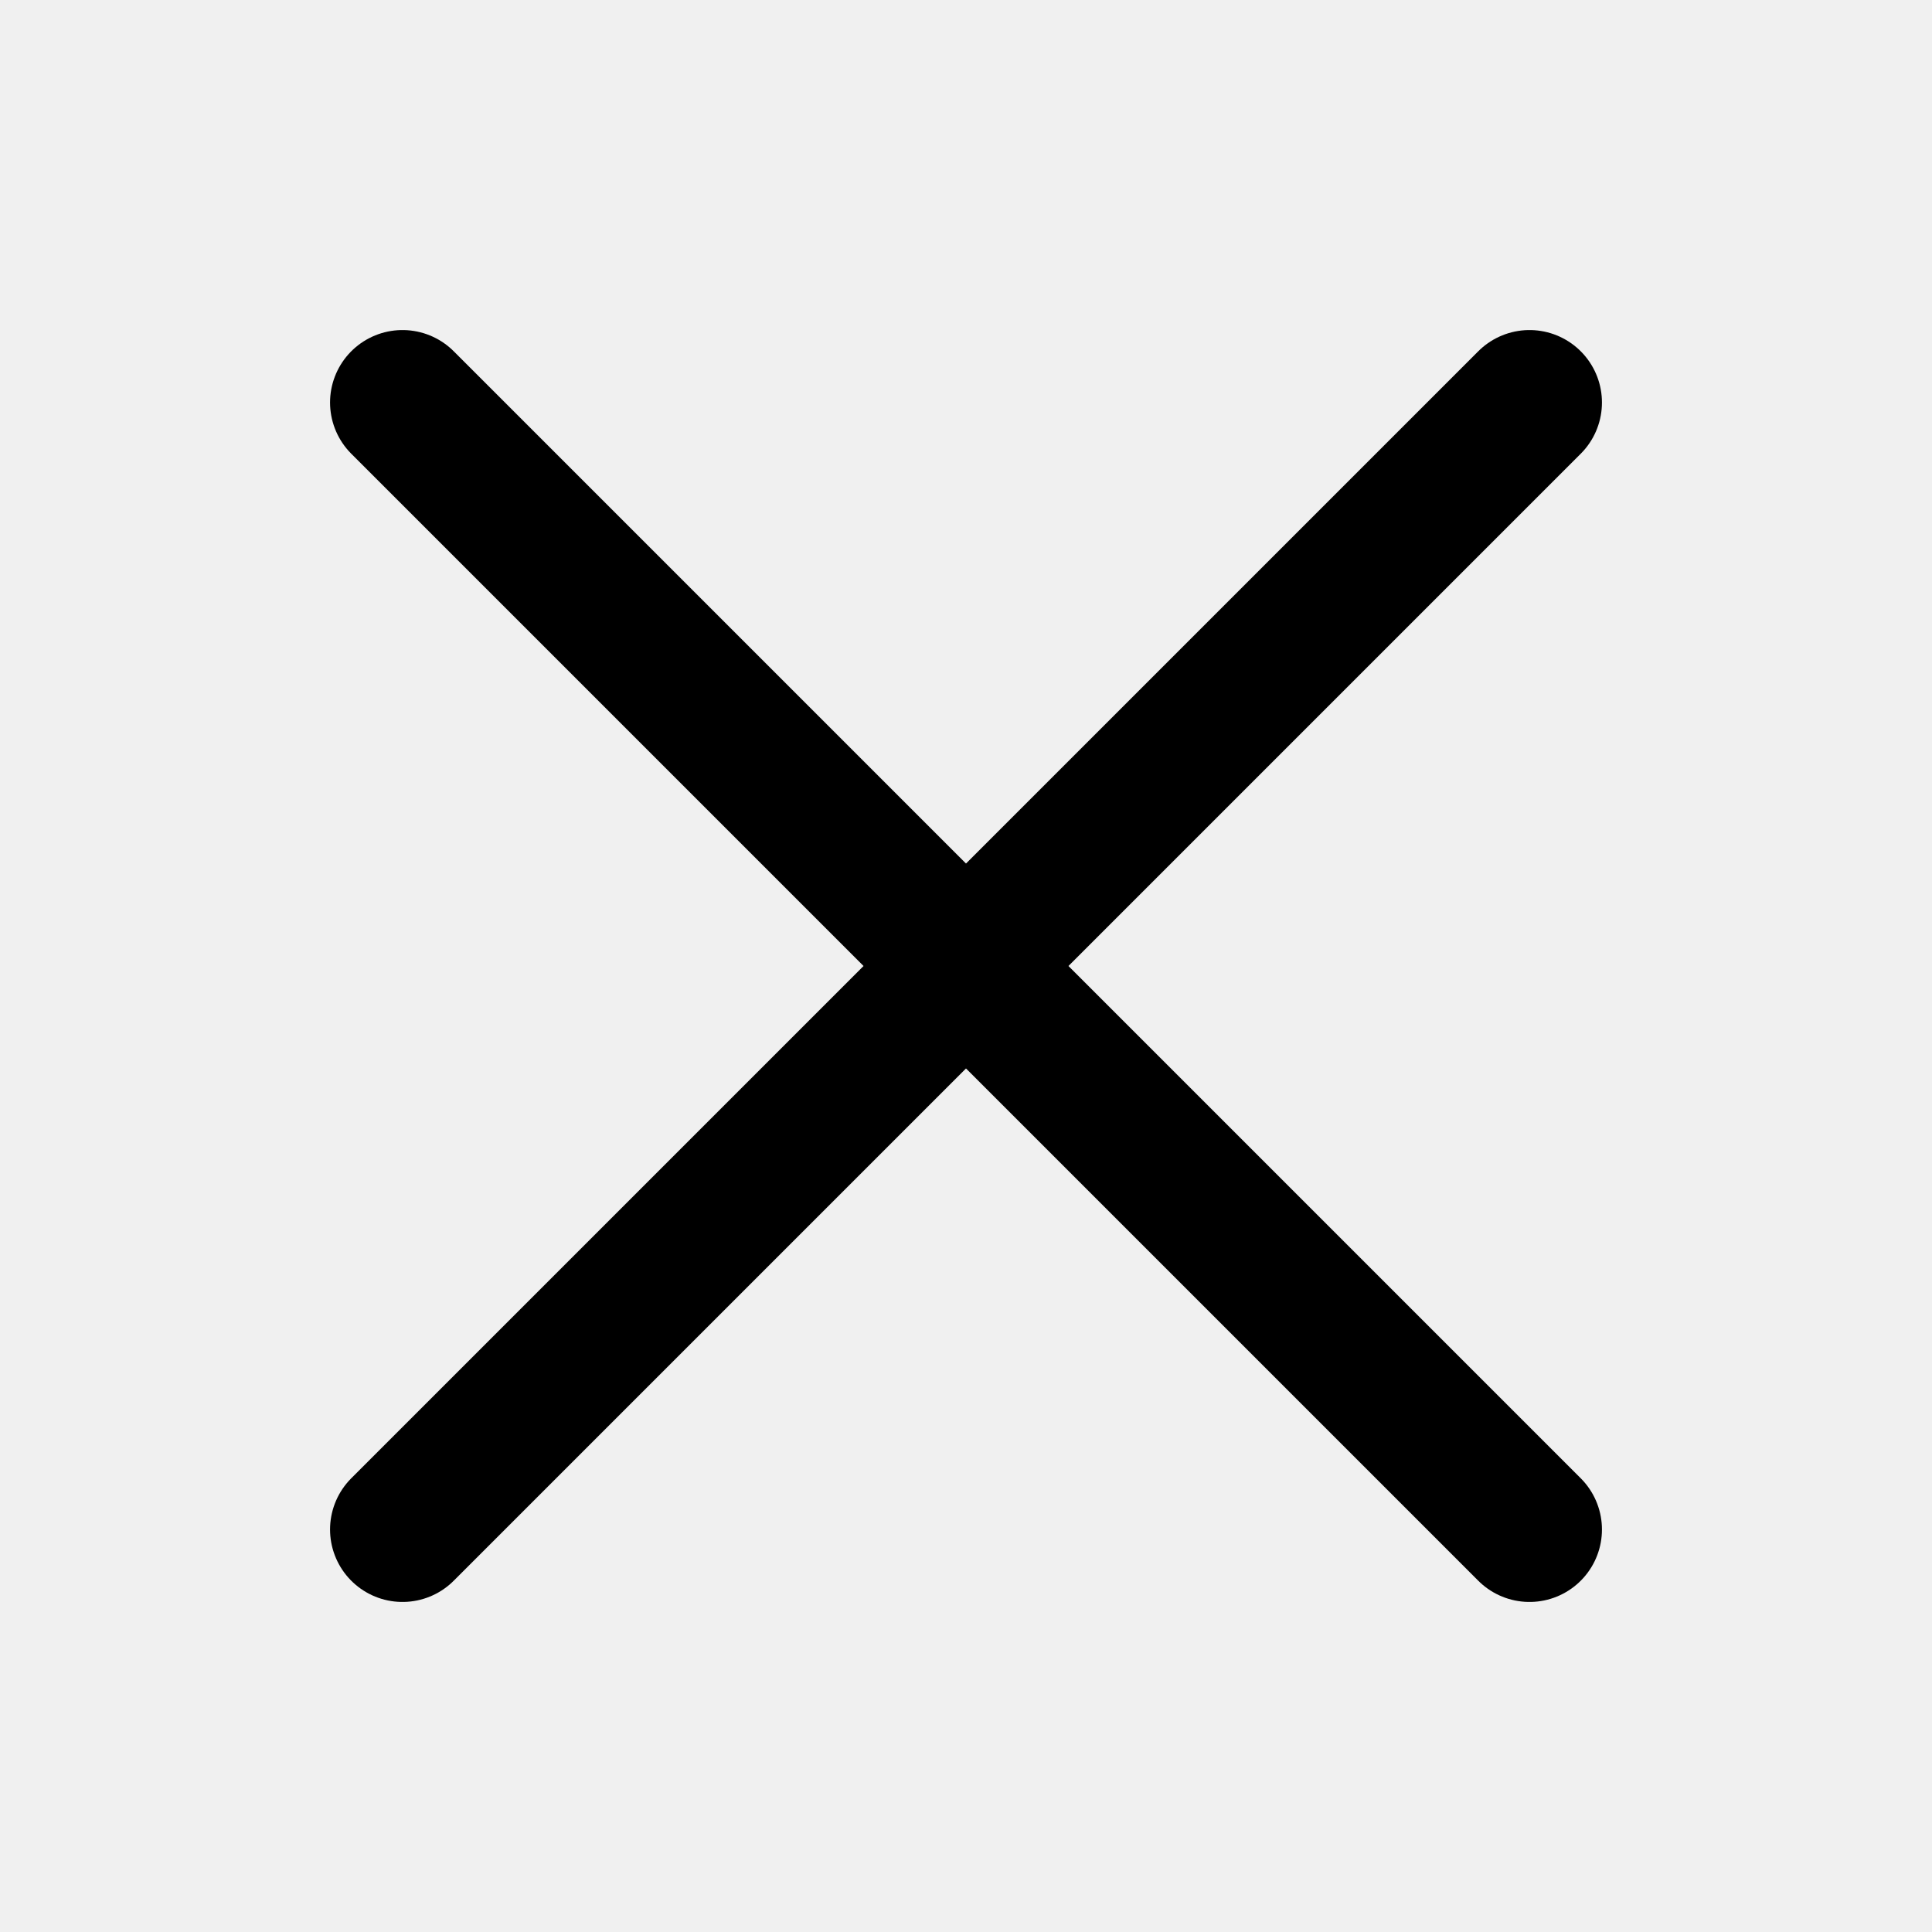
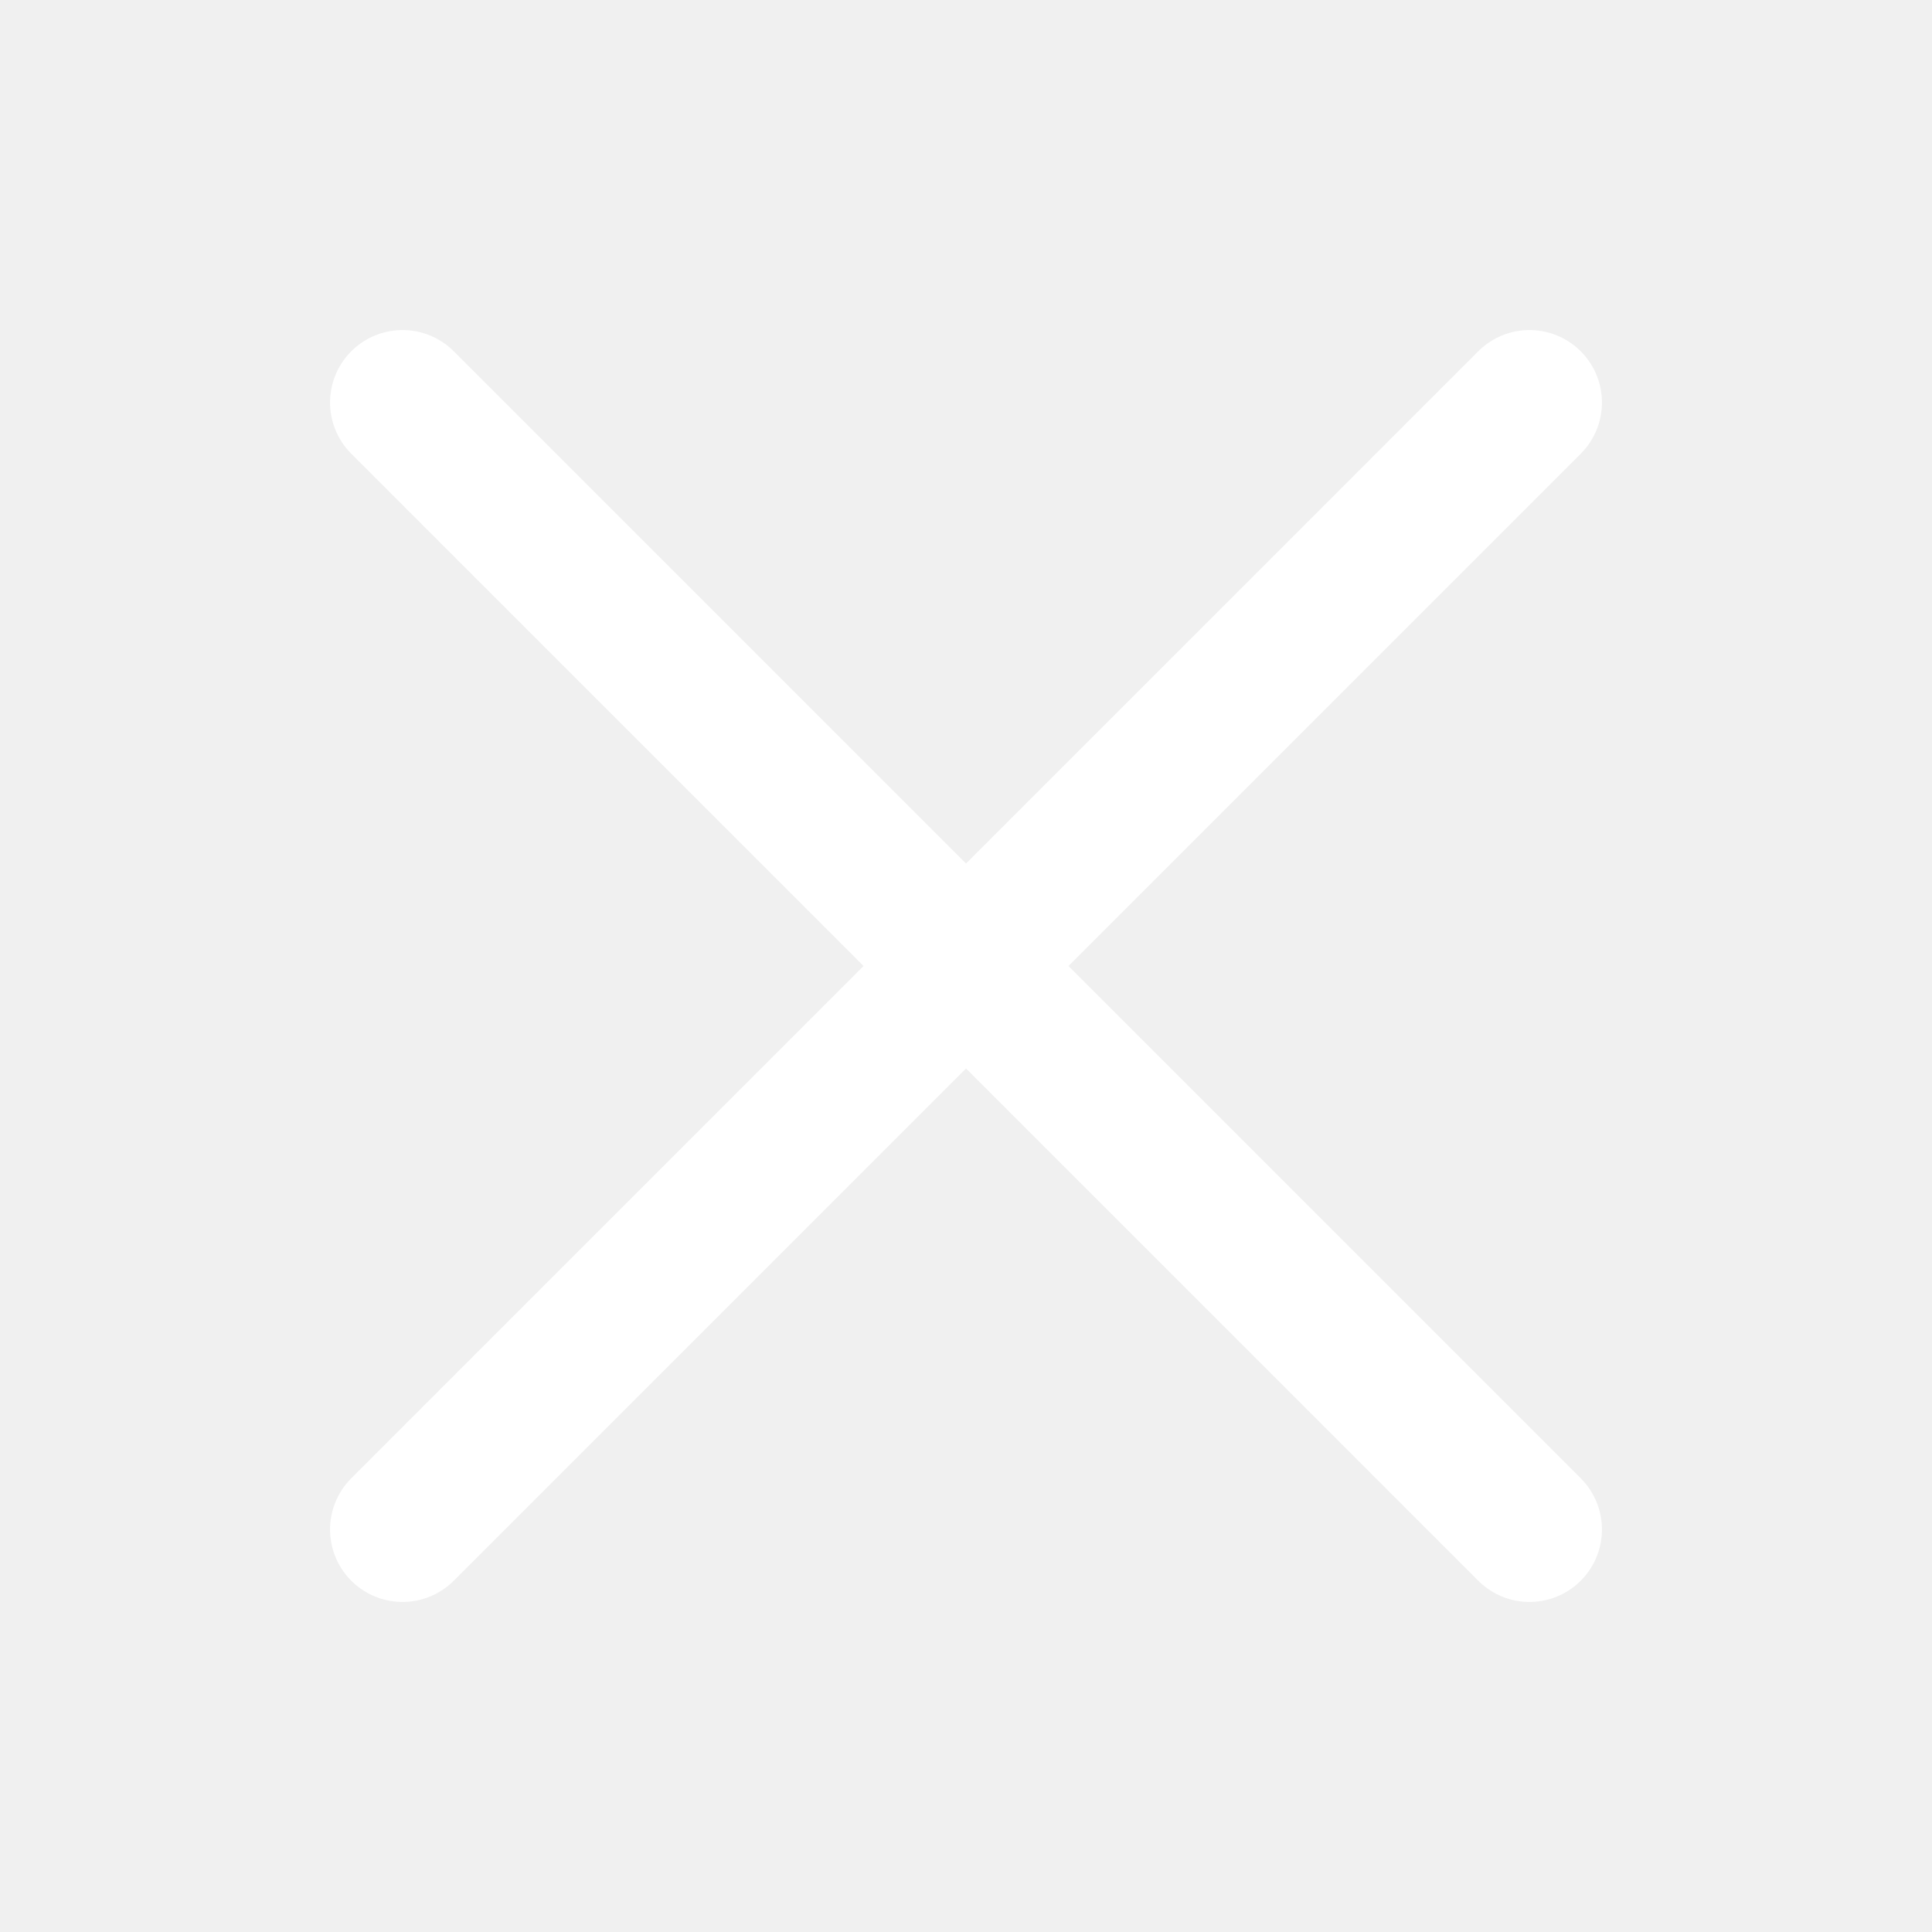
- <svg xmlns="http://www.w3.org/2000/svg" width="24" height="24" viewBox="0 0 24 24" fill="none">
-   <path d="M19 5L5 19M5 5L19 19" stroke="black" stroke-width="1.8" stroke-linecap="round" stroke-linejoin="round" />
+ <svg xmlns="http://www.w3.org/2000/svg" version="1.1" id="Layer_1" x="0px" y="0px" viewBox="0 0 24 24" style="enable-background:new 0 0 24 24;" xml:space="preserve">
+   <style type="text/css">
+ 	.st0{fill:none;stroke:#FFFFFF;stroke-width:1.8;stroke-linecap:round;stroke-linejoin:round;}
+ </style>
+   <path class="st0" d="M19,5L5,19 M5,5l14,14" />
</svg>
